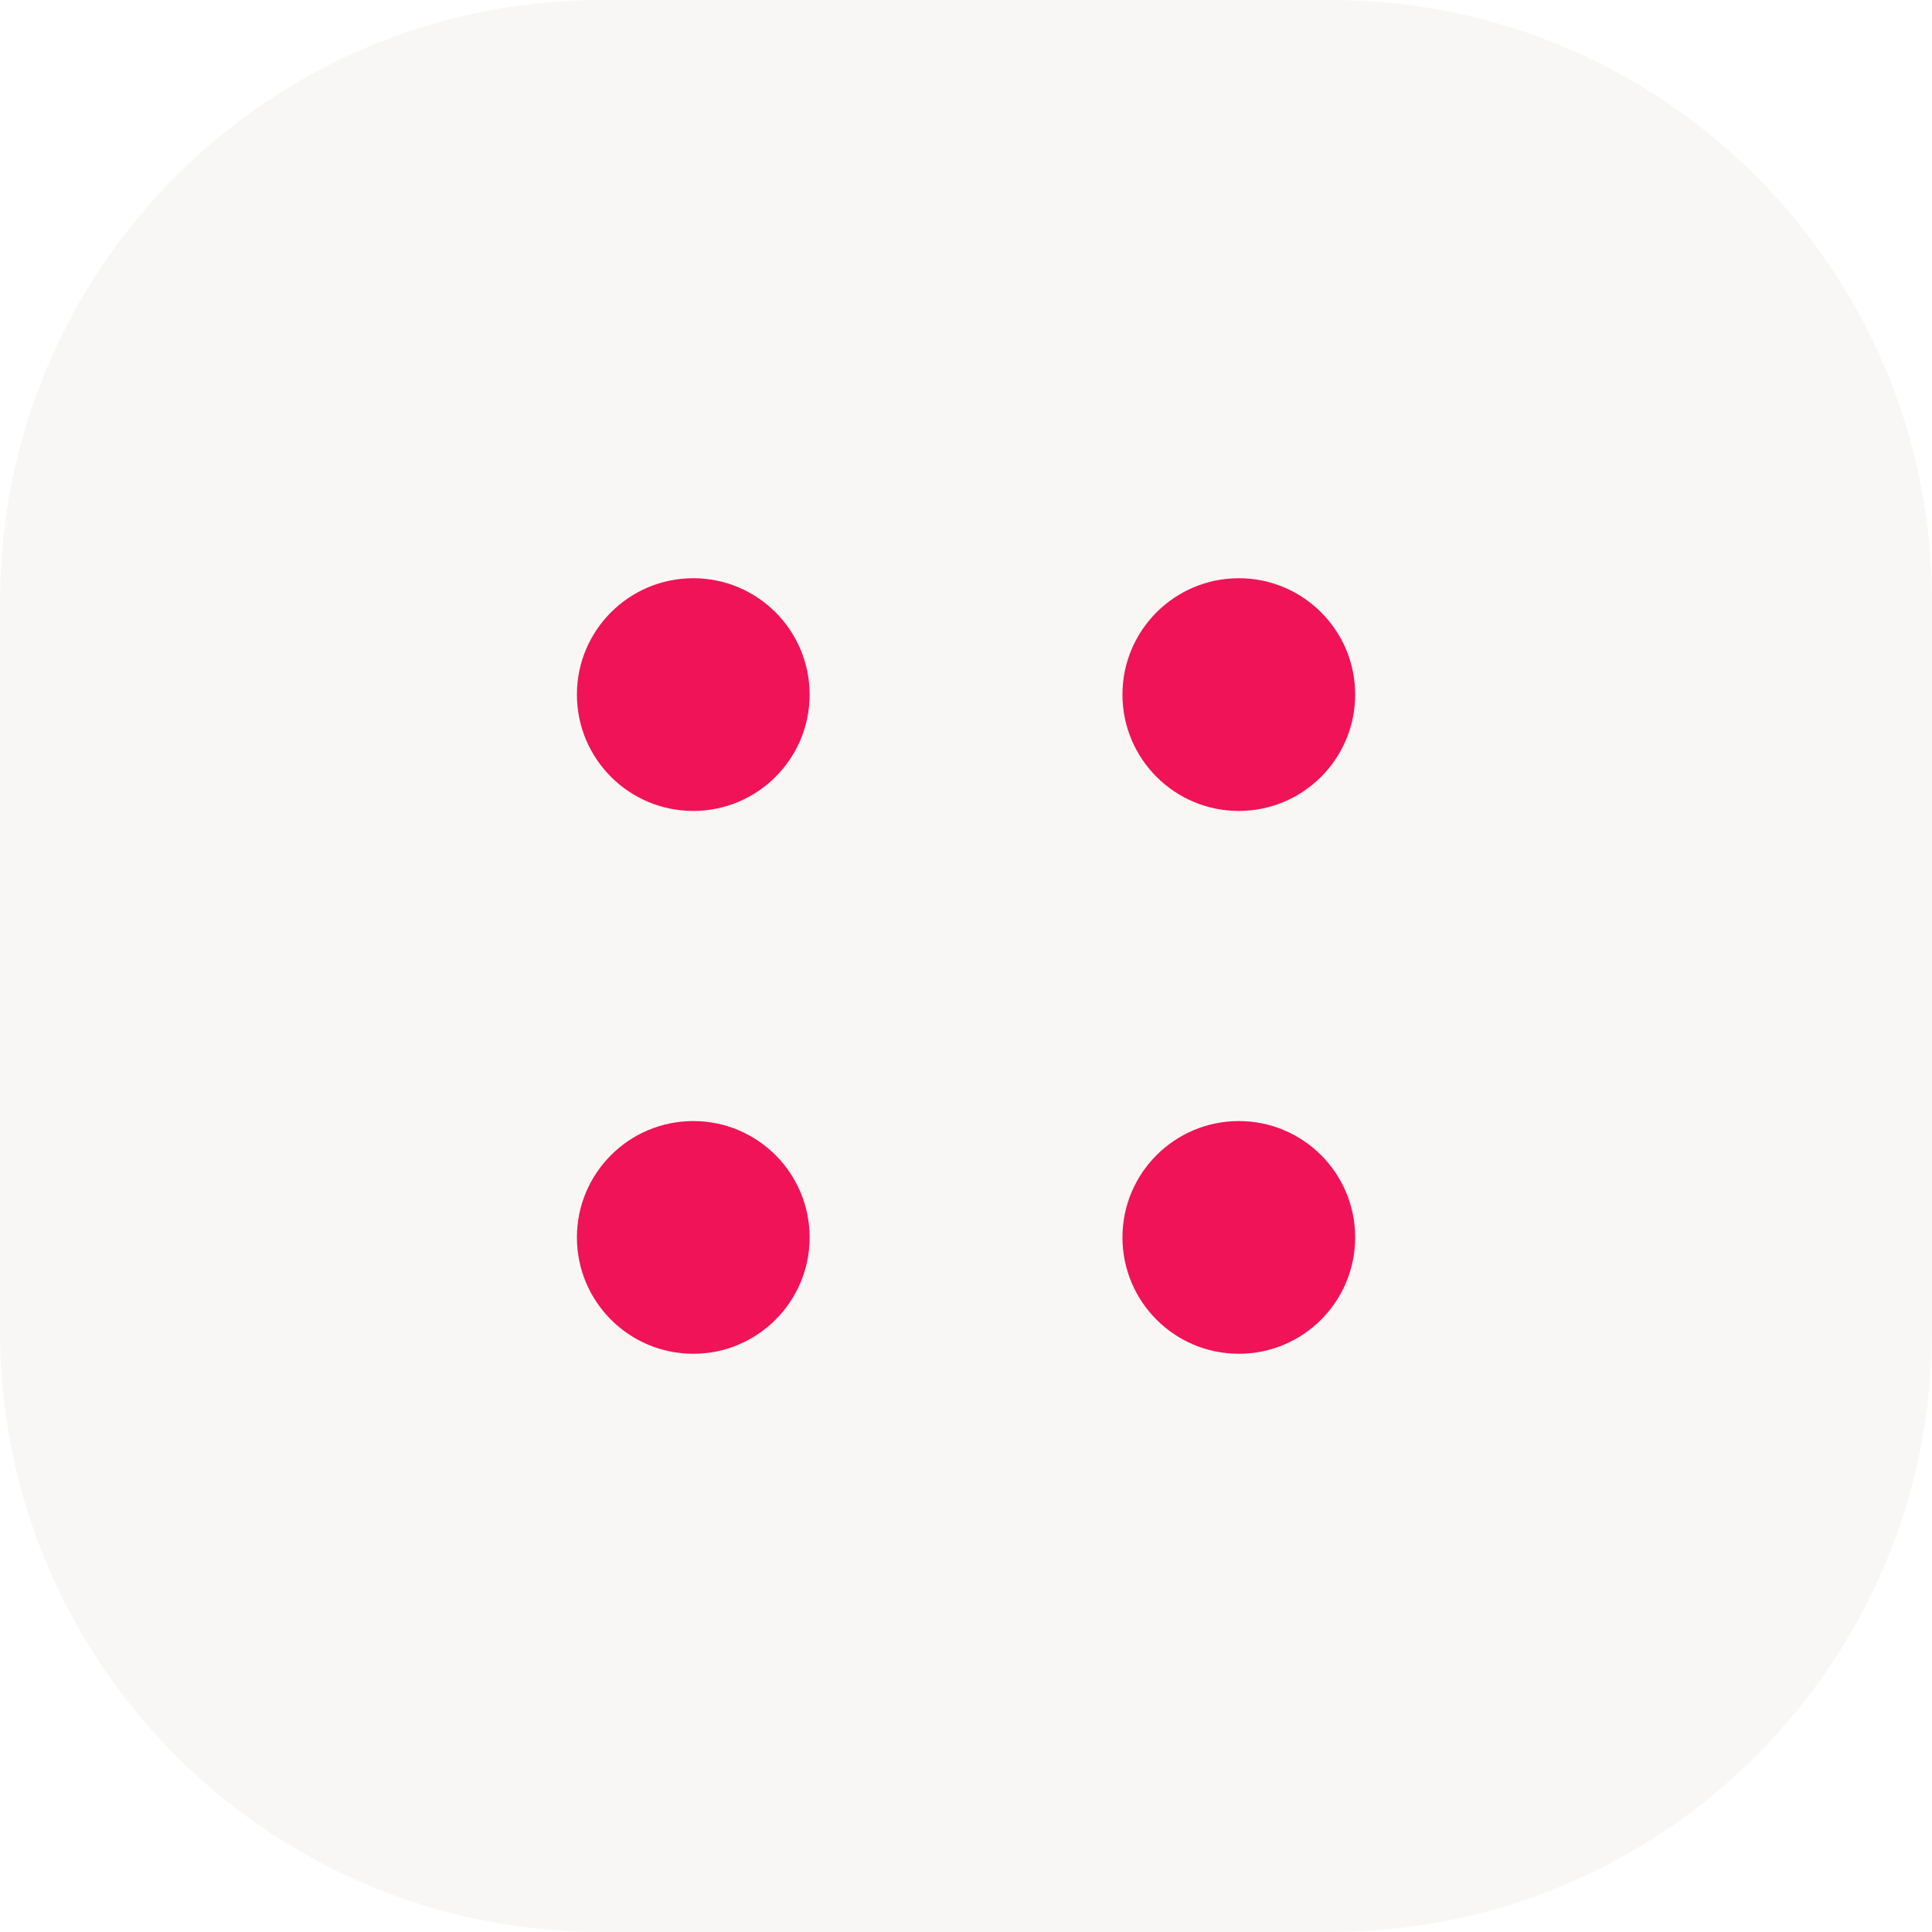
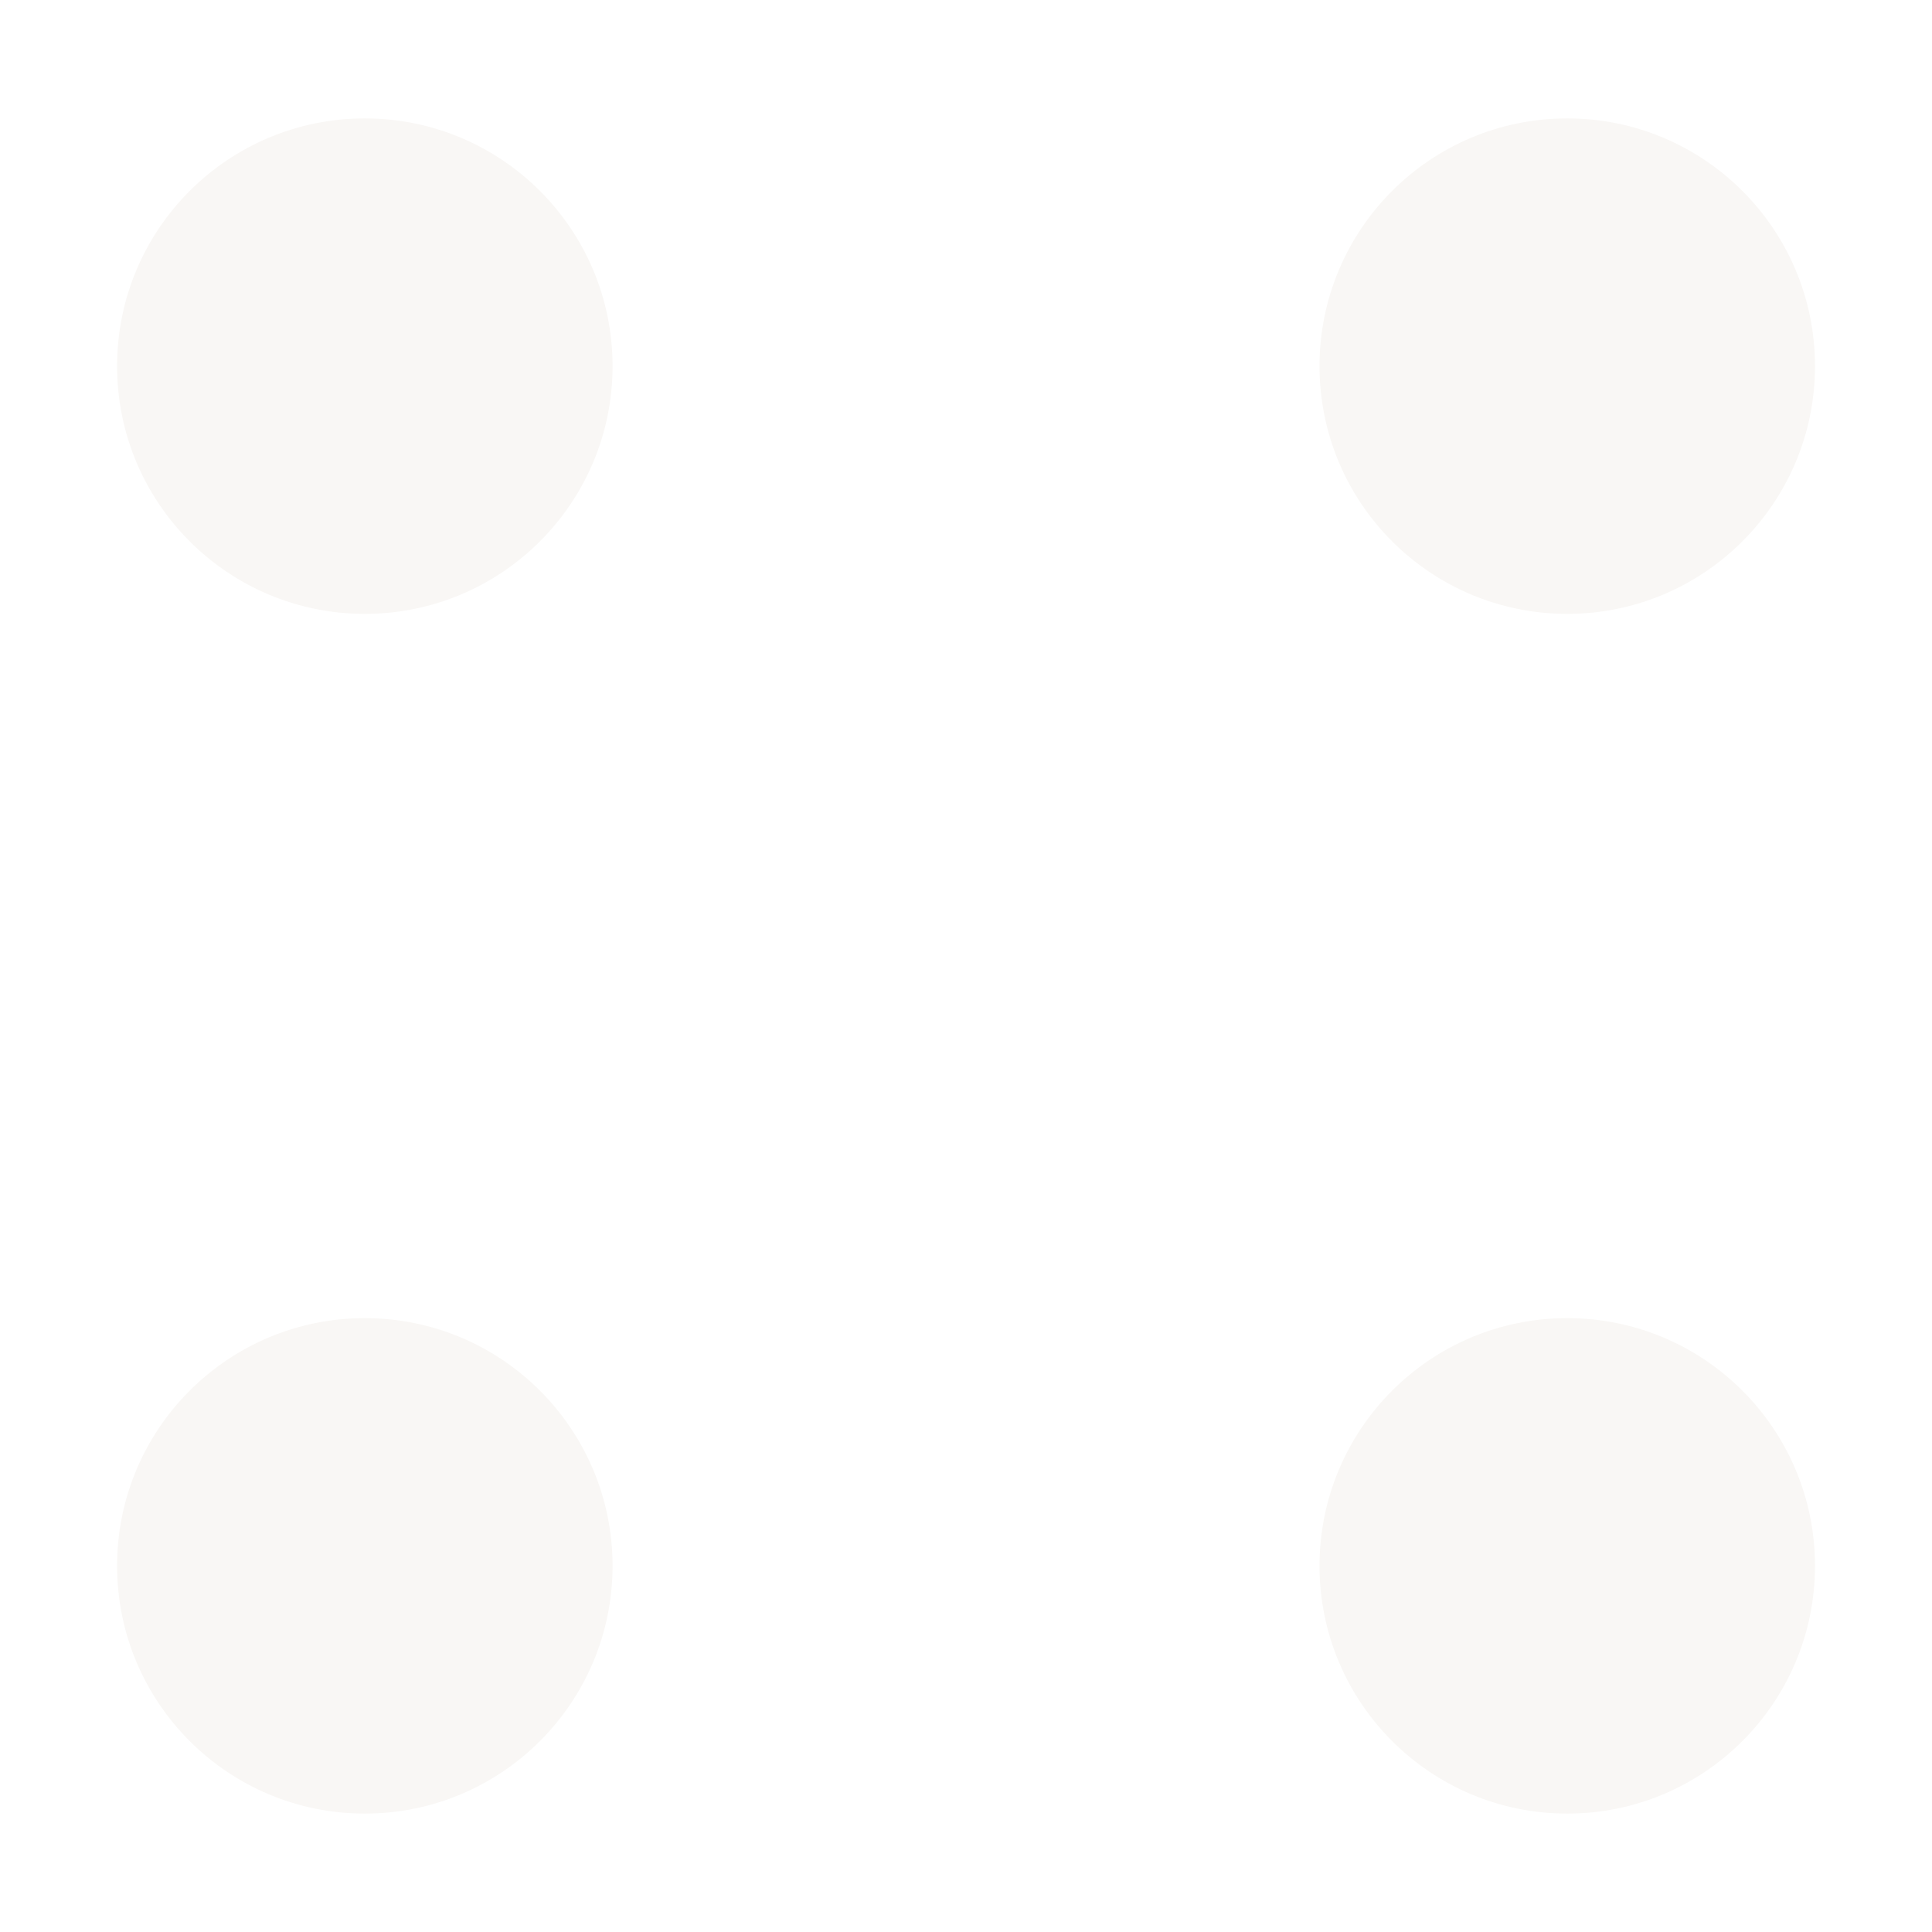
<svg xmlns="http://www.w3.org/2000/svg" viewBox="0 0 235.29 235.29">
  <defs>
-     <style>.cls-1{fill:#f9f7f5;}.cls-2{fill:#f01357;}</style>
+     <style>.cls-1{fill:#f9f7f5;}</style>
  </defs>
-   <g id="Capa_2" data-name="Capa 2">
-     <g id="ice_cream_Imagen" data-name="ice cream Imagen">
-       <rect class="cls-1" width="235.29" height="235.29" rx="73.2" />
-       <circle class="cls-2" cx="150.87" cy="150.7" r="14.17" />
-       <circle class="cls-2" cx="150.87" cy="84.59" r="14.17" />
-       <circle class="cls-2" cx="84.43" cy="150.7" r="14.17" />
-       <circle class="cls-2" cx="84.43" cy="84.59" r="14.17" />
-     </g>
+   <g id="ice_cream_image">
+     <circle class="cls-1" cx="190.87" cy="190.7" r="30.17" />
+     <circle class="cls-1" cx="190.87" cy="44.59" r="30.17" />
+     <circle class="cls-1" cx="44.43" cy="190.7" r="30.17" />
+     <circle class="cls-1" cx="44.43" cy="44.59" r="30.17" />
  </g>
</svg>
